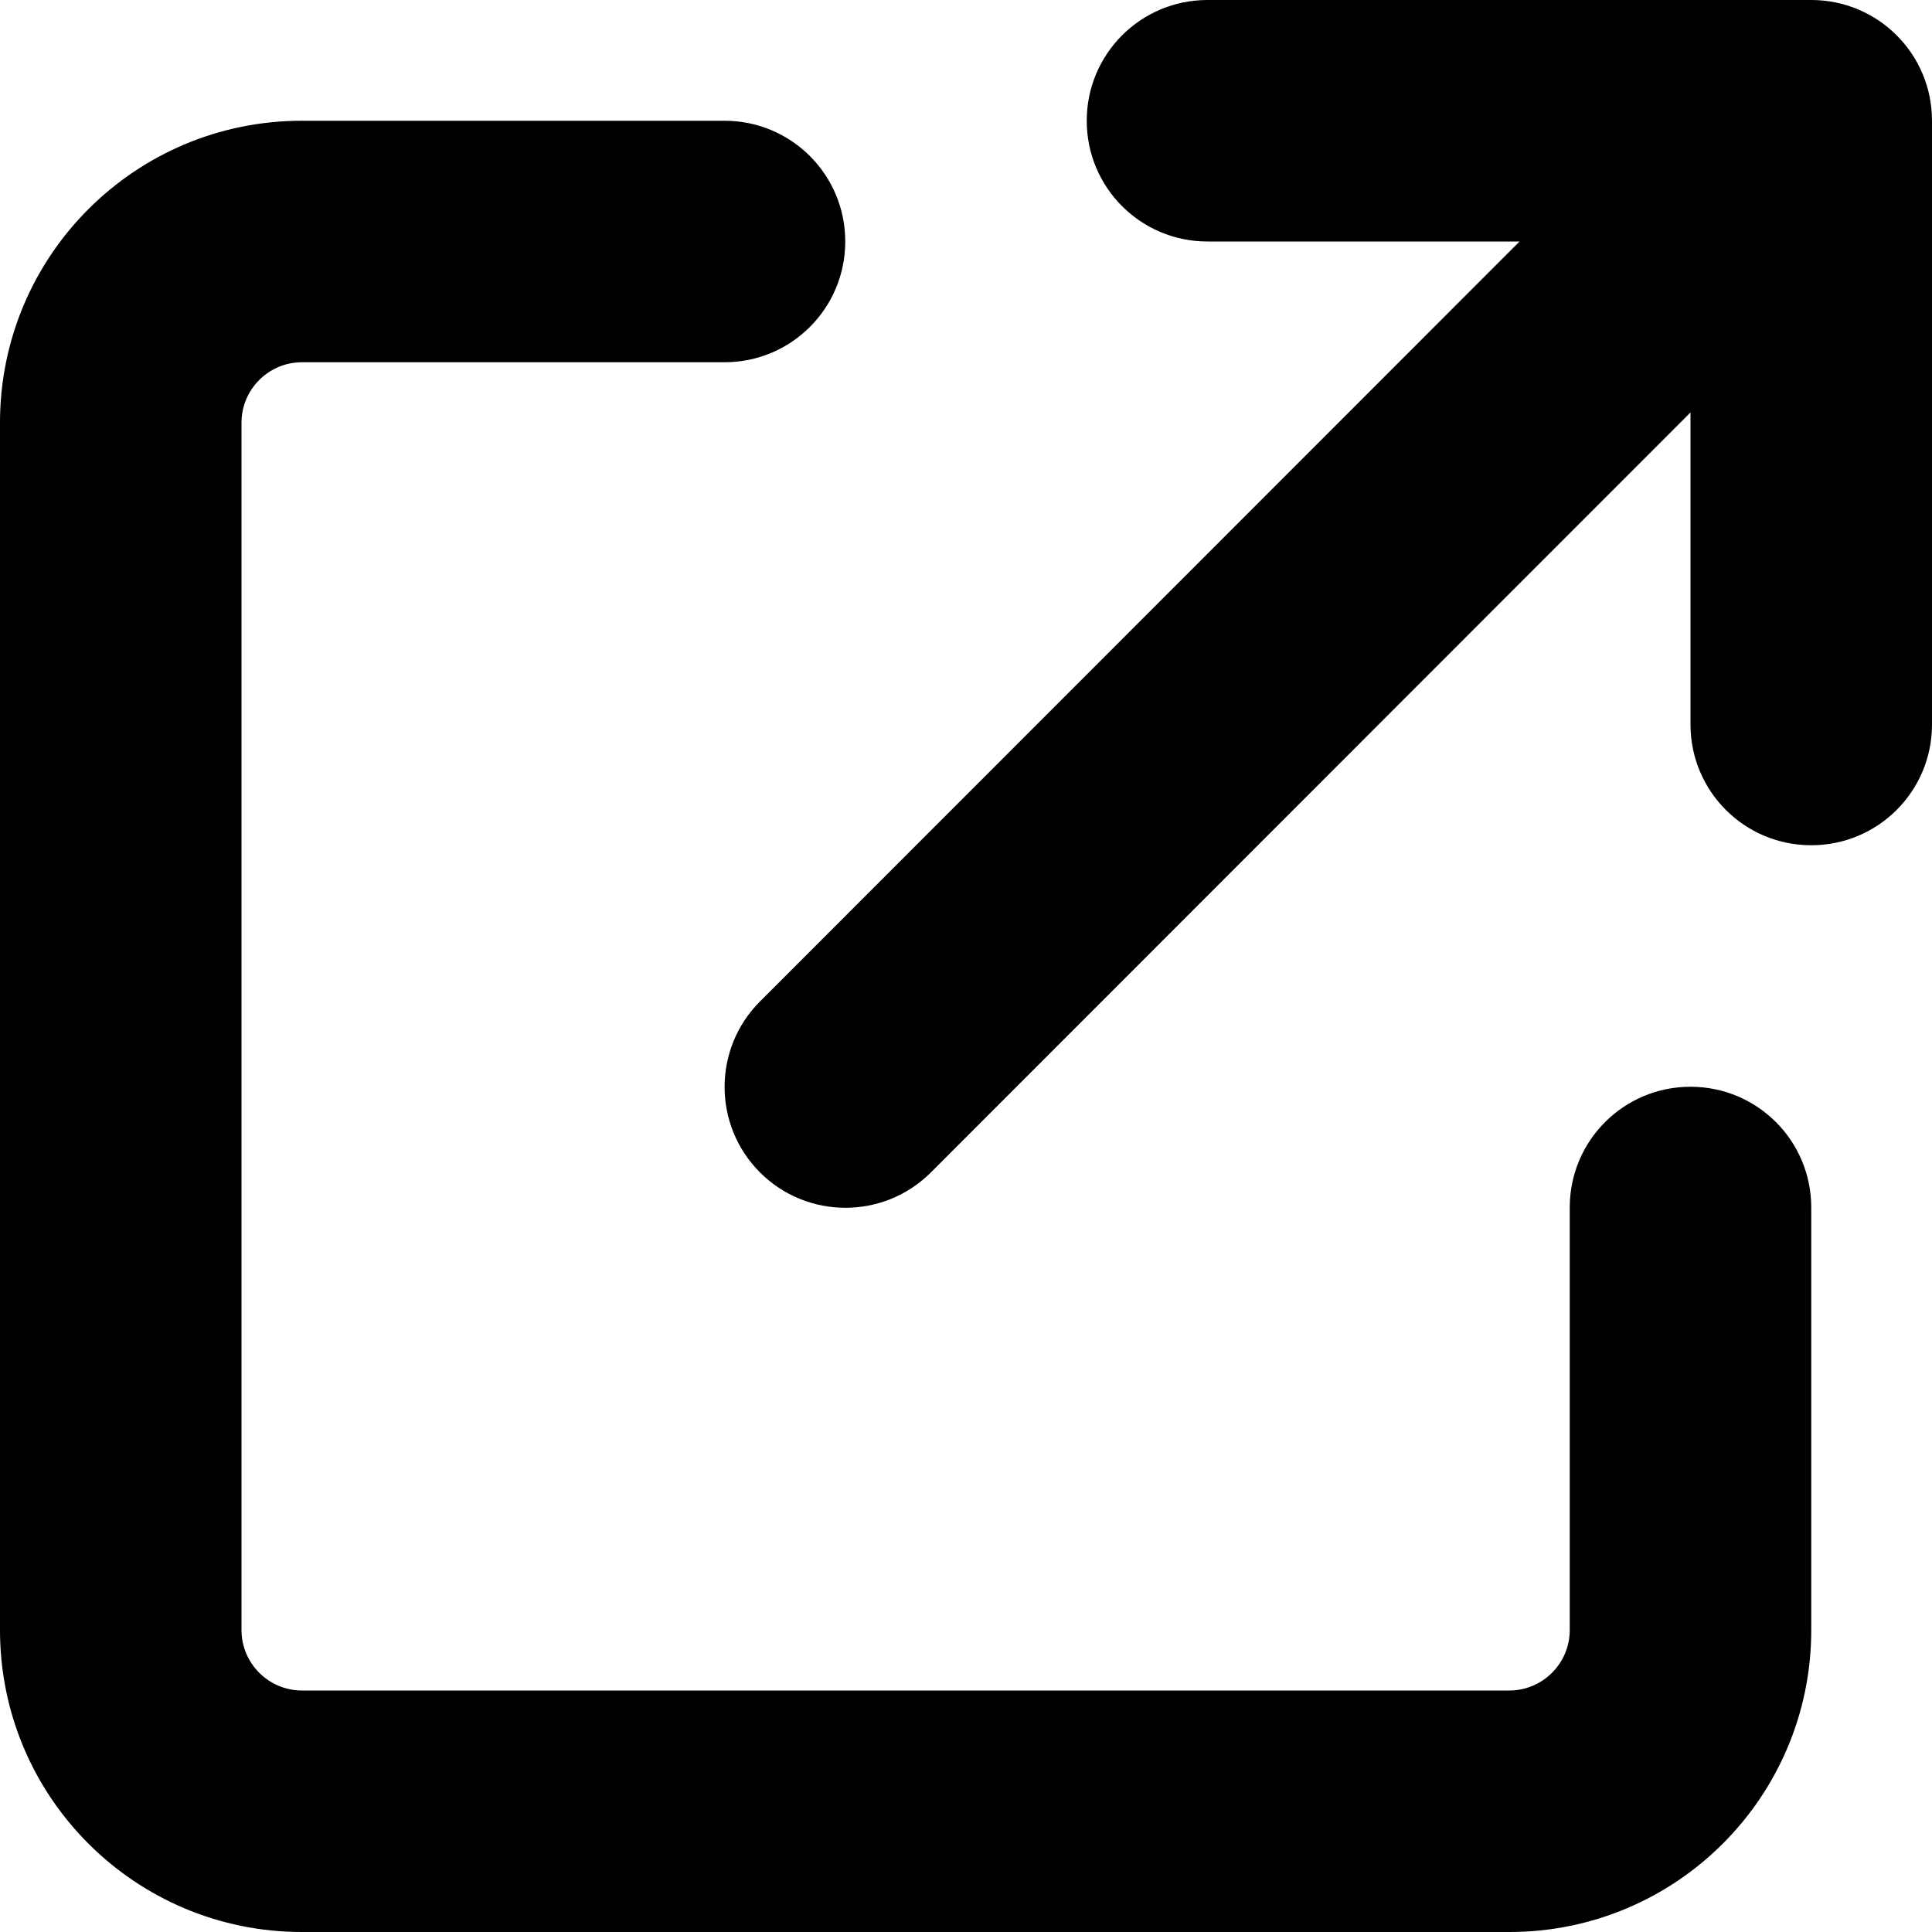
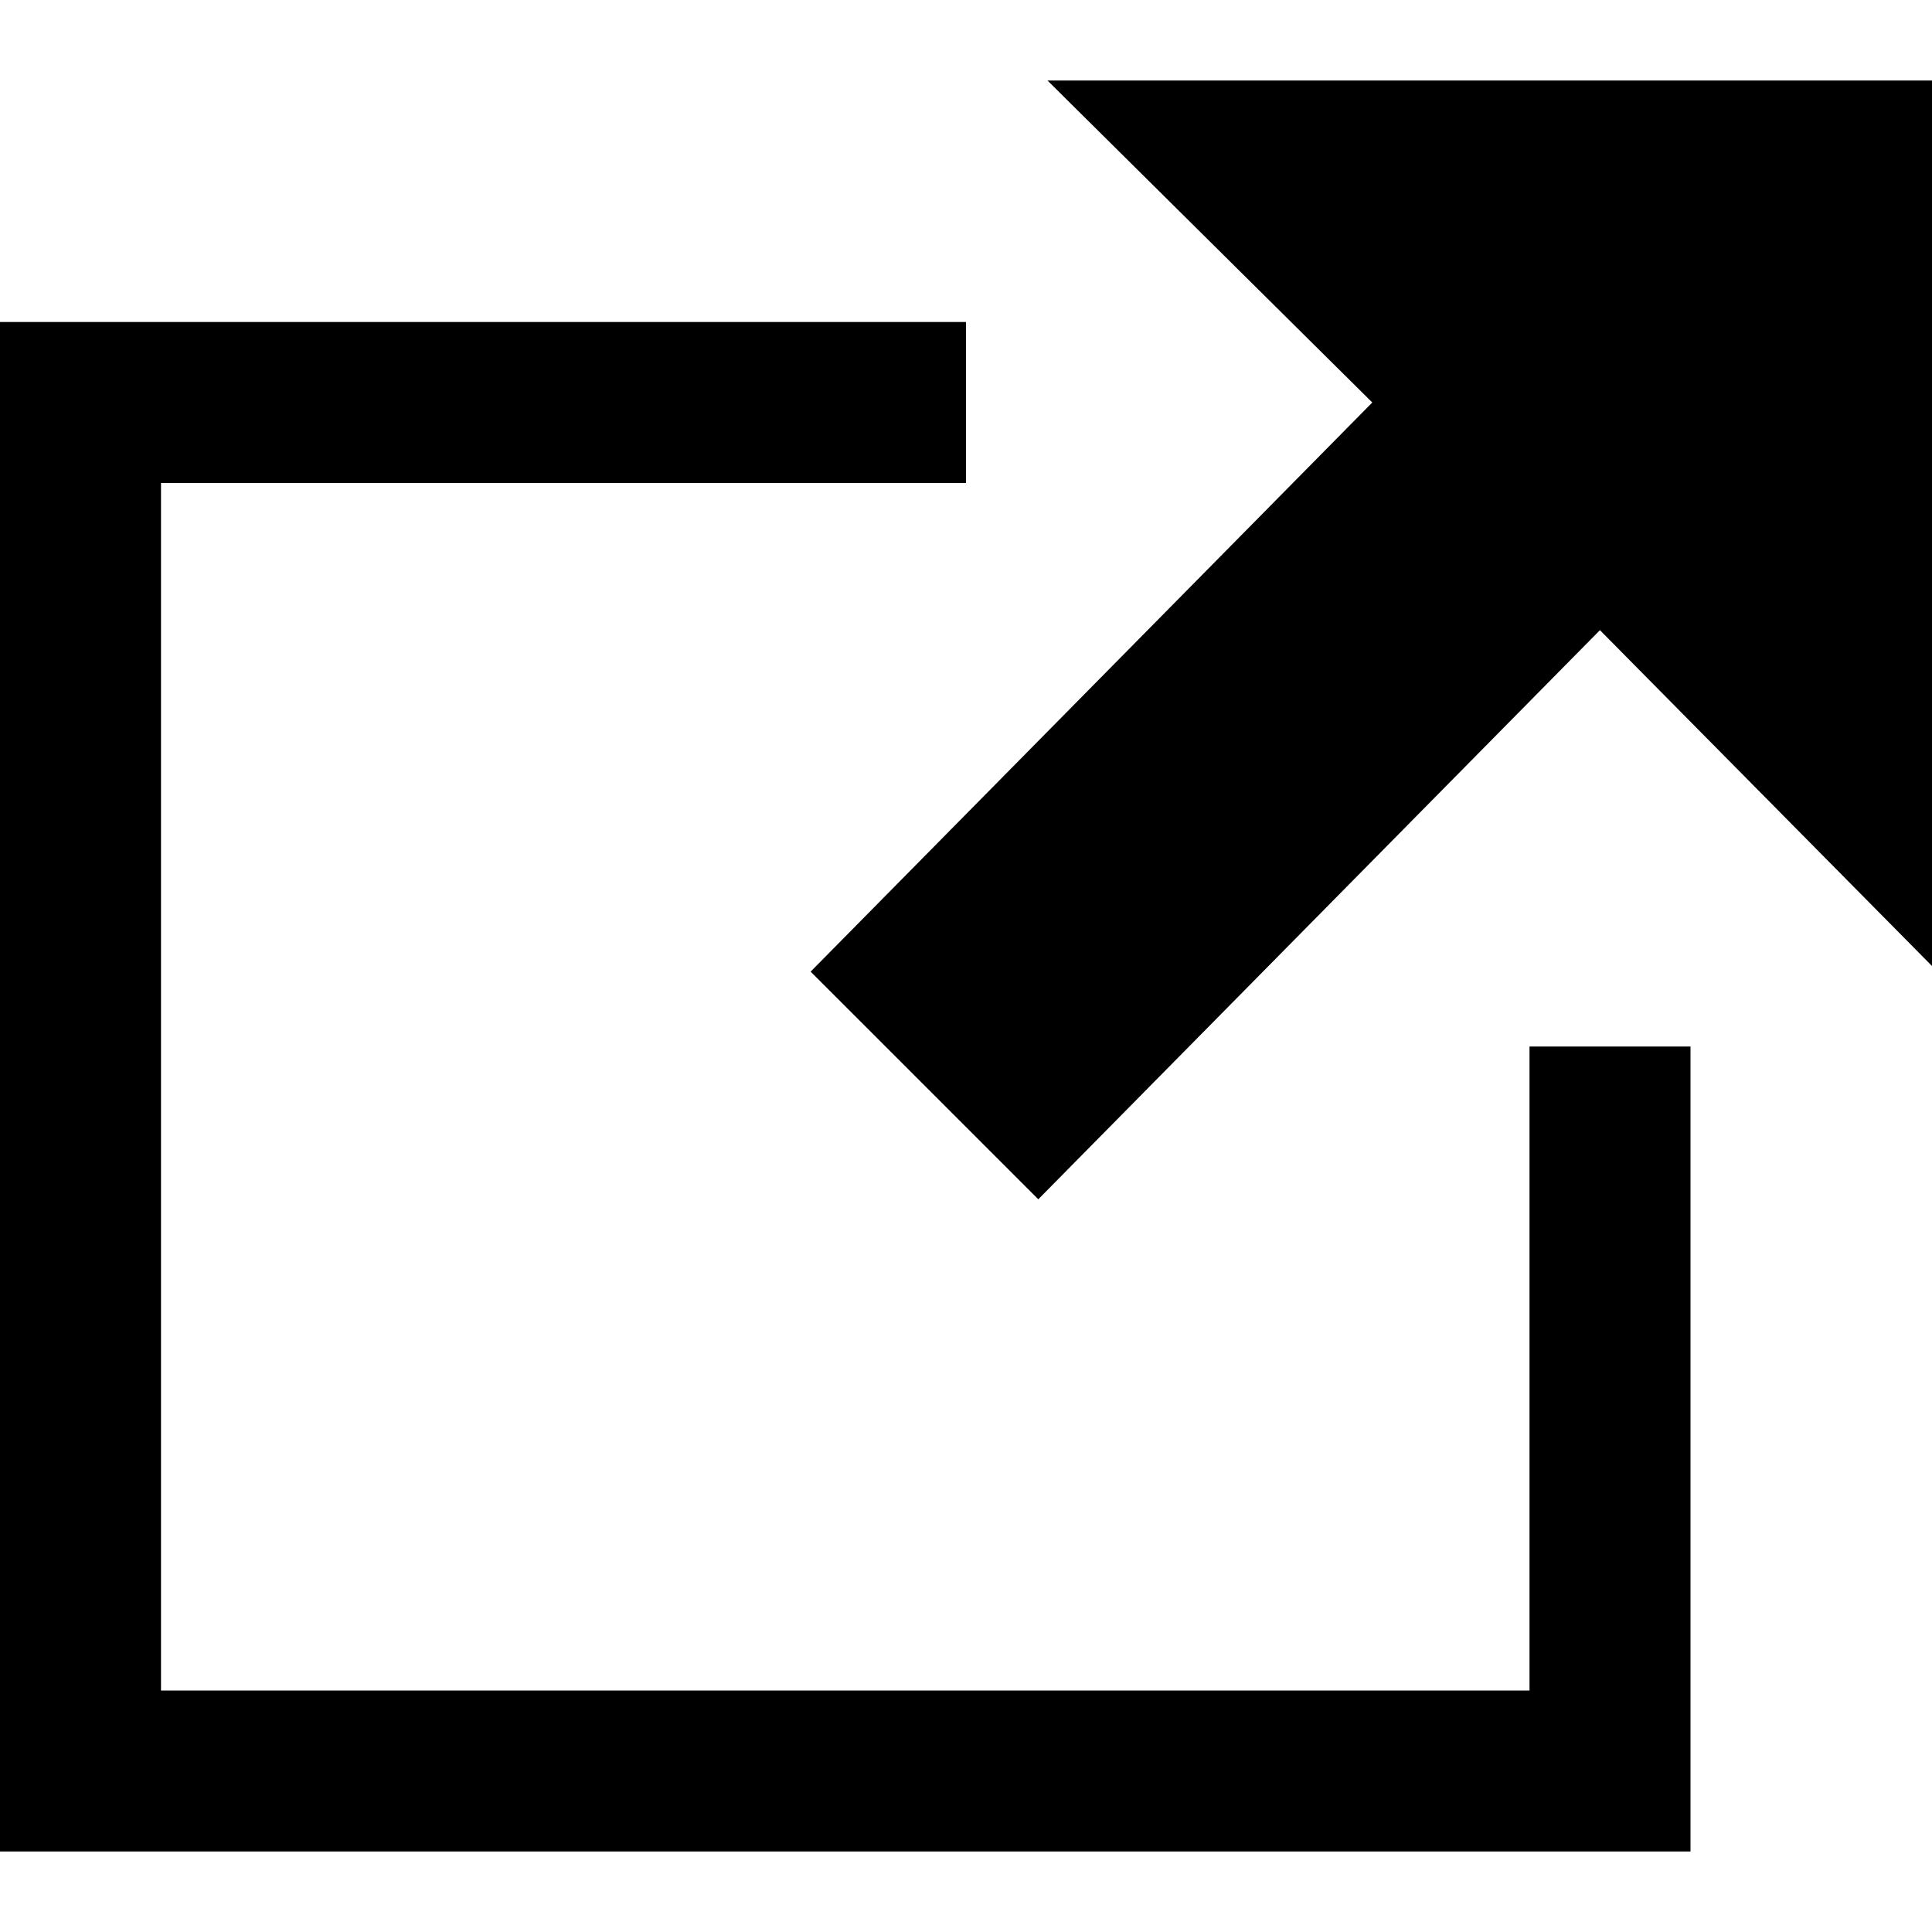
- <svg xmlns="http://www.w3.org/2000/svg" height="1em" viewBox="0 0 512 512">
-   <path d="M320 0c-17.7 0-32 14.3-32 32s14.3 32 32 32h82.7L201.4 265.4c-12.5 12.5-12.5 32.8 0 45.3s32.8 12.5 45.3 0L448 109.3V192c0 17.7 14.3 32 32 32s32-14.3 32-32V32c0-17.7-14.3-32-32-32H320zM80 32C35.8 32 0 67.8 0 112V432c0 44.2 35.8 80 80 80H400c44.2 0 80-35.8 80-80V320c0-17.7-14.3-32-32-32s-32 14.3-32 32V432c0 8.8-7.2 16-16 16H80c-8.8 0-16-7.2-16-16V112c0-8.8 7.2-16 16-16H192c17.7 0 32-14.3 32-32s-14.3-32-32-32H80z" />
+ <svg xmlns="http://www.w3.org/2000/svg" width="13.5" height="13.5" aria-hidden="true" viewBox="0 0 24 24" class="iconExternalLink_node_modules-@docusaurus-theme-classic-lib-theme-Icon-ExternalLink-styles-module">
+   <path fill="currentColor" d="M21 13v10h-21v-19h12v2h-10v15h17v-8h2zm3-12h-10.988l4.035 4-6.977 7.07 2.828 2.828 6.977-7.07 4.125 4.172v-11z" />
</svg>
